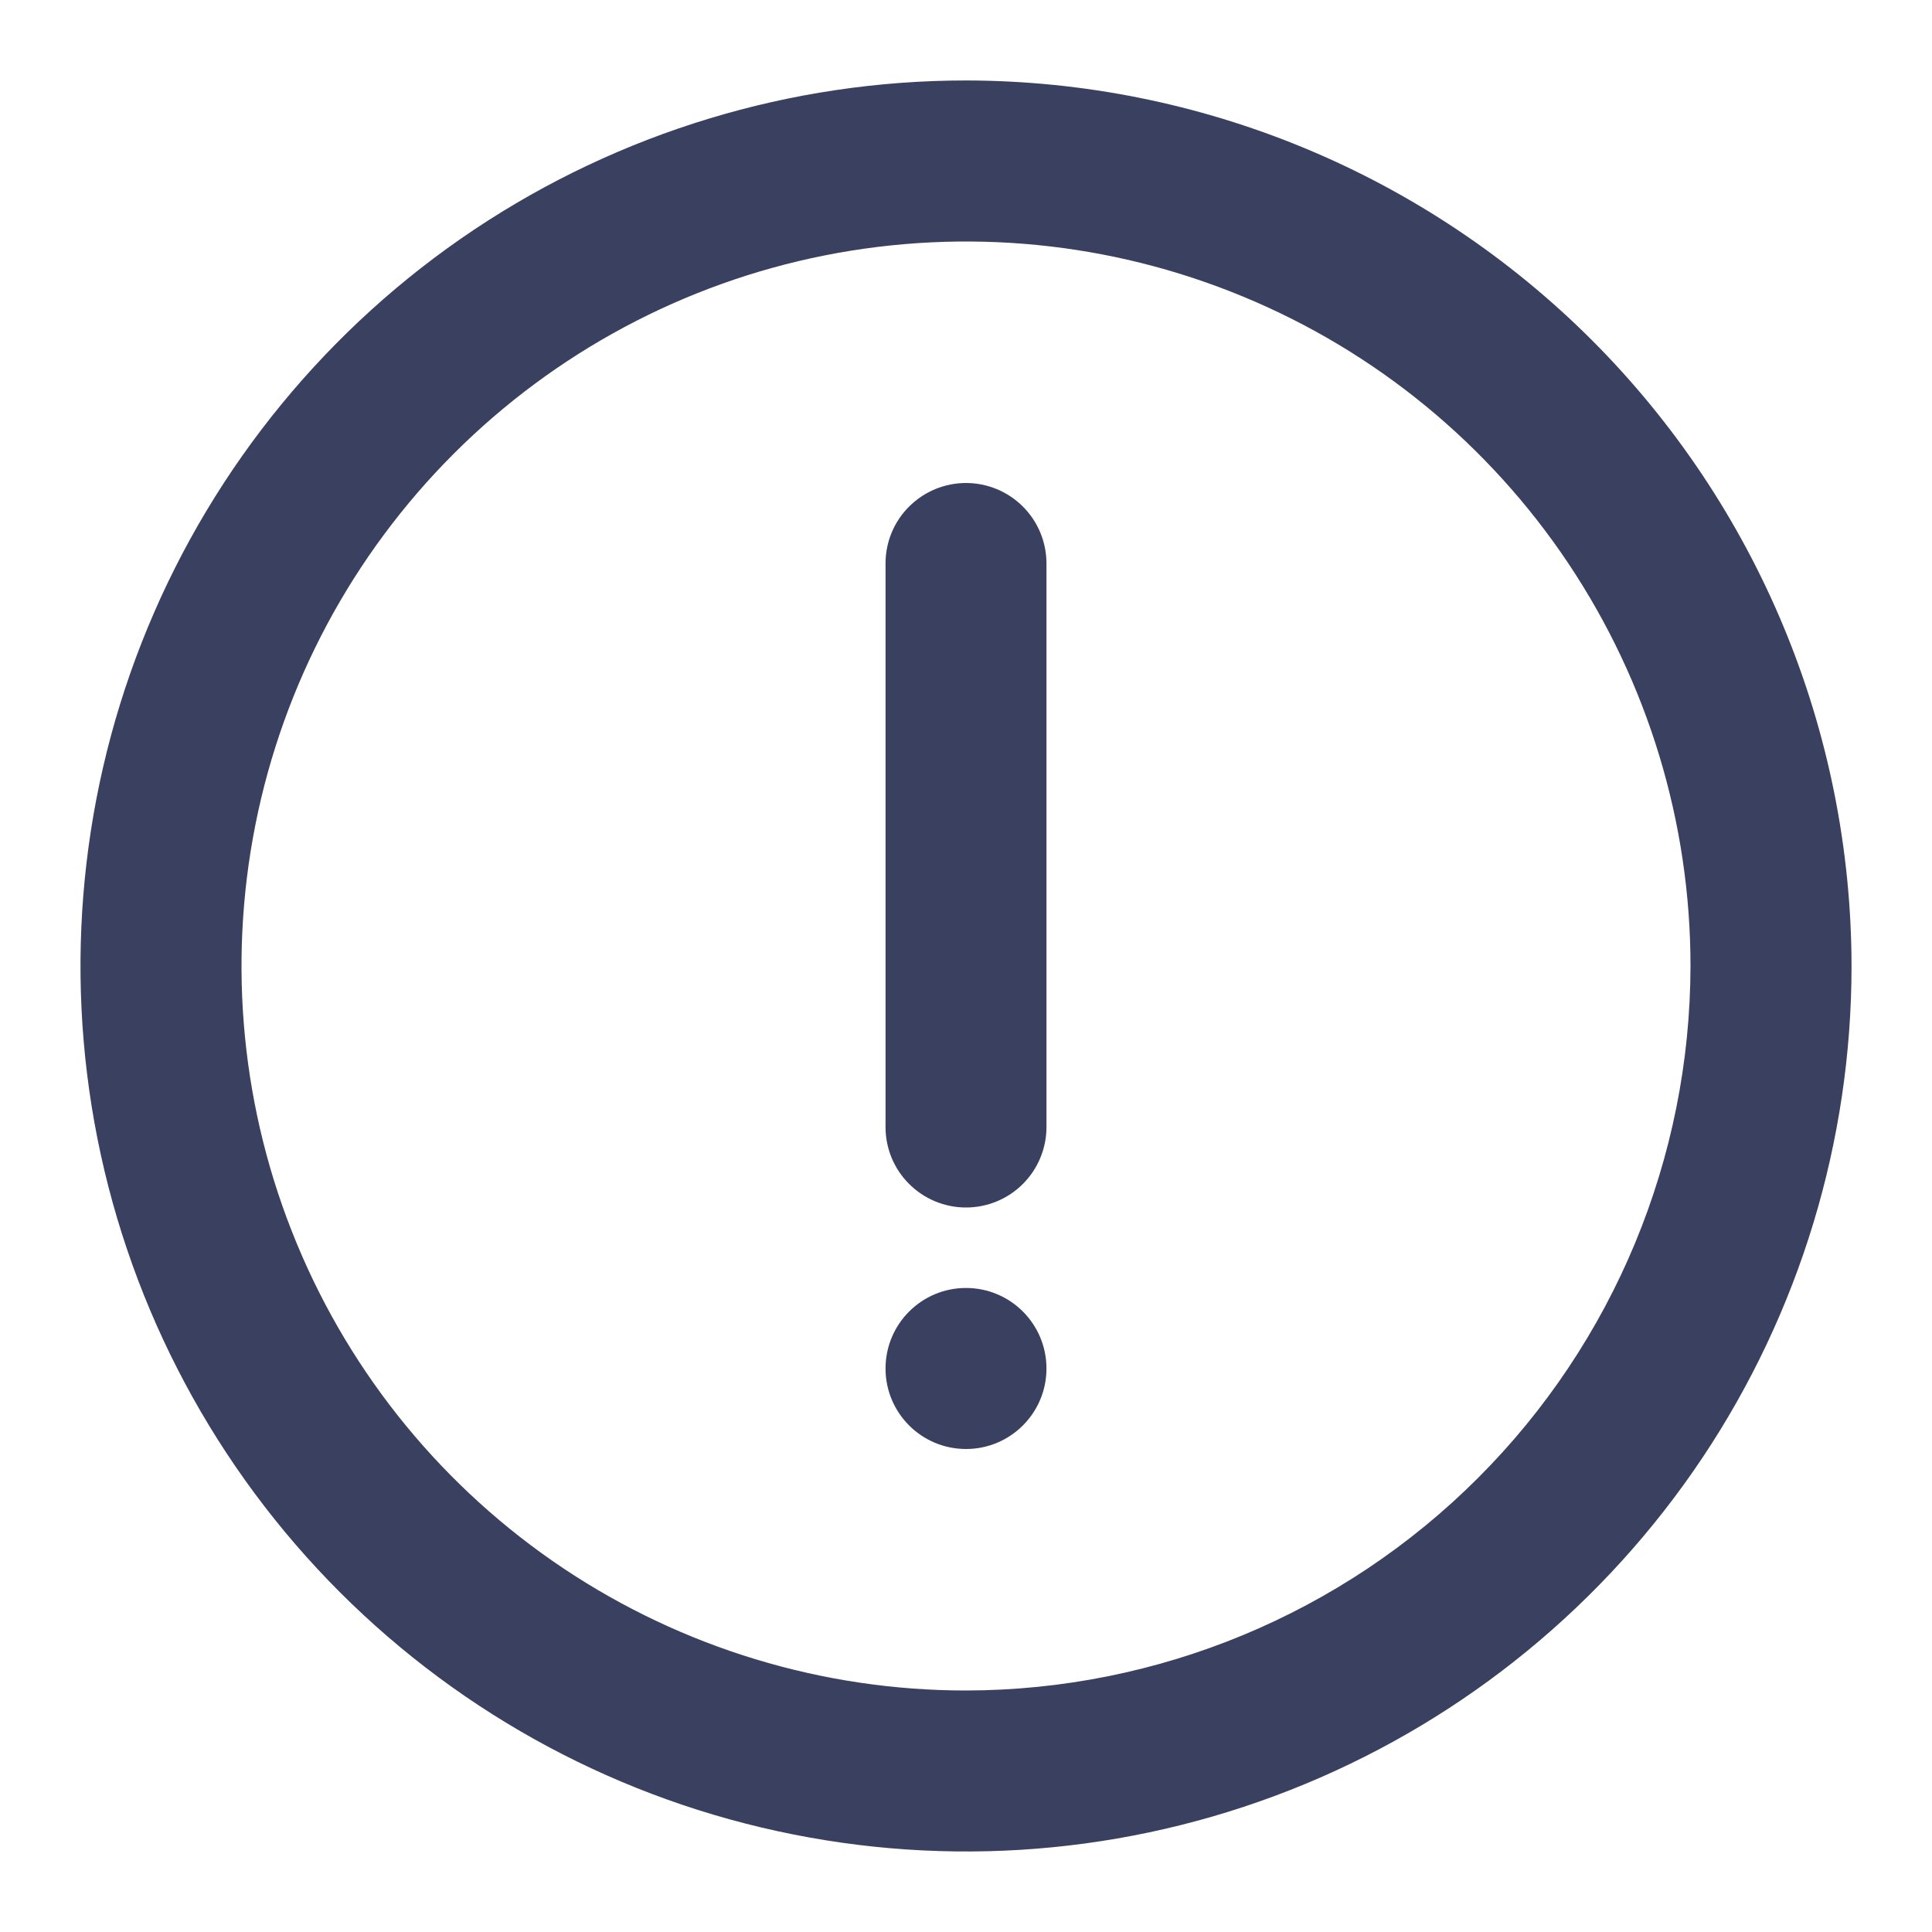
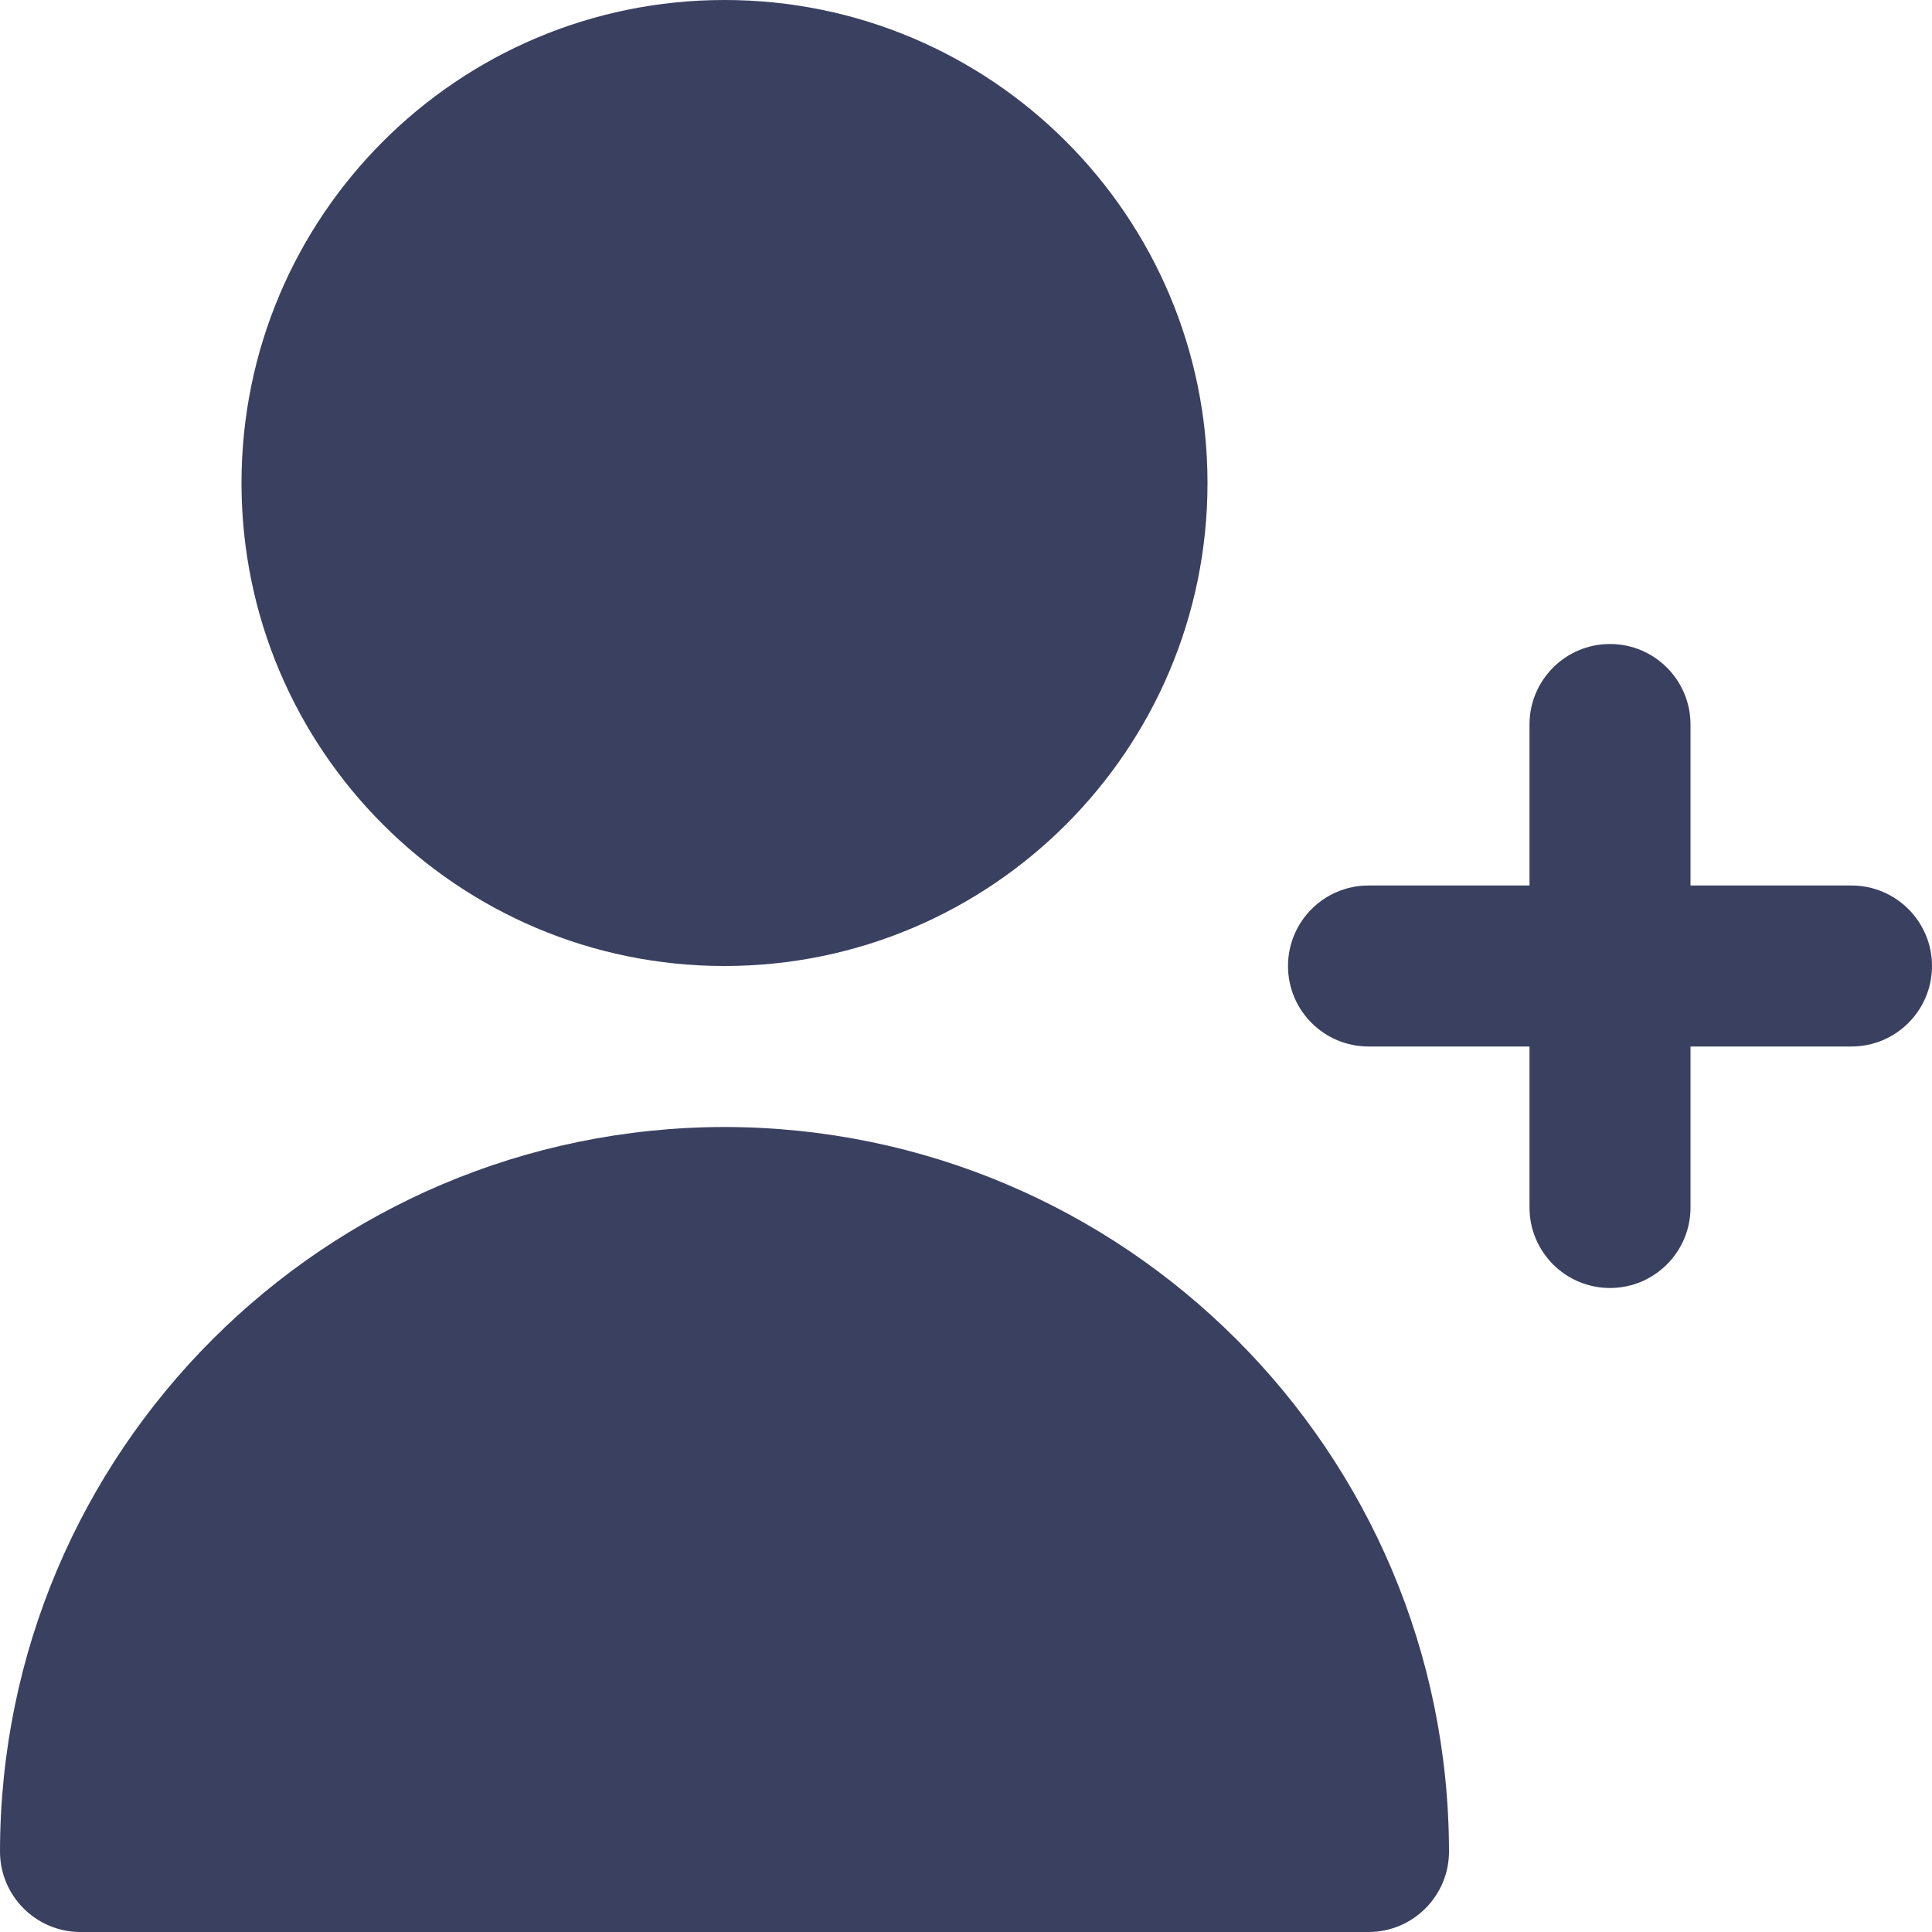
- <svg xmlns="http://www.w3.org/2000/svg" width="20" height="20" viewBox="0 0 20 20" fill="none">
-   <path d="M10 0.833C8.187 0.833 6.415 1.371 4.907 2.378C3.4 3.385 2.225 4.817 1.531 6.492C0.837 8.167 0.656 10.01 1.009 11.788C1.363 13.566 2.236 15.2 3.518 16.482C4.8 17.764 6.433 18.637 8.212 18.99C9.99 19.344 11.833 19.163 13.508 18.469C15.183 17.775 16.614 16.6 17.622 15.093C18.629 13.585 19.167 11.813 19.167 10C19.164 7.57 18.197 5.24 16.479 3.521C14.76 1.803 12.43 0.836 10 0.833ZM10 17.5C8.517 17.5 7.067 17.06 5.833 16.236C4.6 15.412 3.638 14.241 3.071 12.87C2.503 11.5 2.355 9.992 2.644 8.537C2.933 7.082 3.648 5.746 4.697 4.697C5.746 3.648 7.082 2.933 8.537 2.644C9.992 2.355 11.5 2.503 12.87 3.071C14.241 3.638 15.412 4.6 16.236 5.833C17.06 7.067 17.5 8.517 17.5 10C17.497 11.988 16.706 13.895 15.3 15.3C13.895 16.706 11.988 17.497 10 17.5Z" fill="#3A4060" />
-   <path d="M10 5C9.779 5 9.567 5.088 9.411 5.244C9.254 5.4 9.167 5.612 9.167 5.833V11.667C9.167 11.888 9.254 12.1 9.411 12.256C9.567 12.412 9.779 12.5 10 12.5C10.221 12.5 10.433 12.412 10.589 12.256C10.745 12.1 10.833 11.888 10.833 11.667V5.833C10.833 5.612 10.745 5.4 10.589 5.244C10.433 5.088 10.221 5 10 5Z" fill="#3A4060" />
-   <path d="M10 15C10.46 15 10.833 14.627 10.833 14.167C10.833 13.706 10.46 13.333 10 13.333C9.54 13.333 9.167 13.706 9.167 14.167C9.167 14.627 9.54 15 10 15Z" fill="#3A4060" />
+ <svg xmlns="http://www.w3.org/2000/svg" width="21" height="21" viewBox="0 0 21 21" fill="none">
+   <path d="M20.125 9.625H18.375V7.875C18.375 7.392 17.983 7 17.5 7C17.017 7 16.625 7.392 16.625 7.875V9.625H14.875C14.392 9.625 14 10.017 14 10.5C14 10.983 14.392 11.375 14.875 11.375H16.625V13.125C16.625 13.608 17.017 14 17.5 14C17.983 14 18.375 13.608 18.375 13.125V11.375H20.125C20.608 11.375 21 10.983 21 10.5C21 10.017 20.608 9.625 20.125 9.625Z" fill="#3A4060" />
+   <path d="M7.875 10.5C10.774 10.5 13.125 8.149 13.125 5.25C13.125 2.35 10.774 0 7.875 0C4.976 0 2.625 2.35 2.625 5.25C2.625 8.149 4.976 10.5 7.875 10.5Z" fill="#3A4060" />
+   <path d="M7.875 12.25C3.528 12.255 0.005 15.778 0 20.125C0 20.608 0.392 21 0.875 21H14.875C15.358 21 15.75 20.608 15.75 20.125C15.745 15.778 12.222 12.255 7.875 12.25Z" fill="#3A4060" />
</svg>
